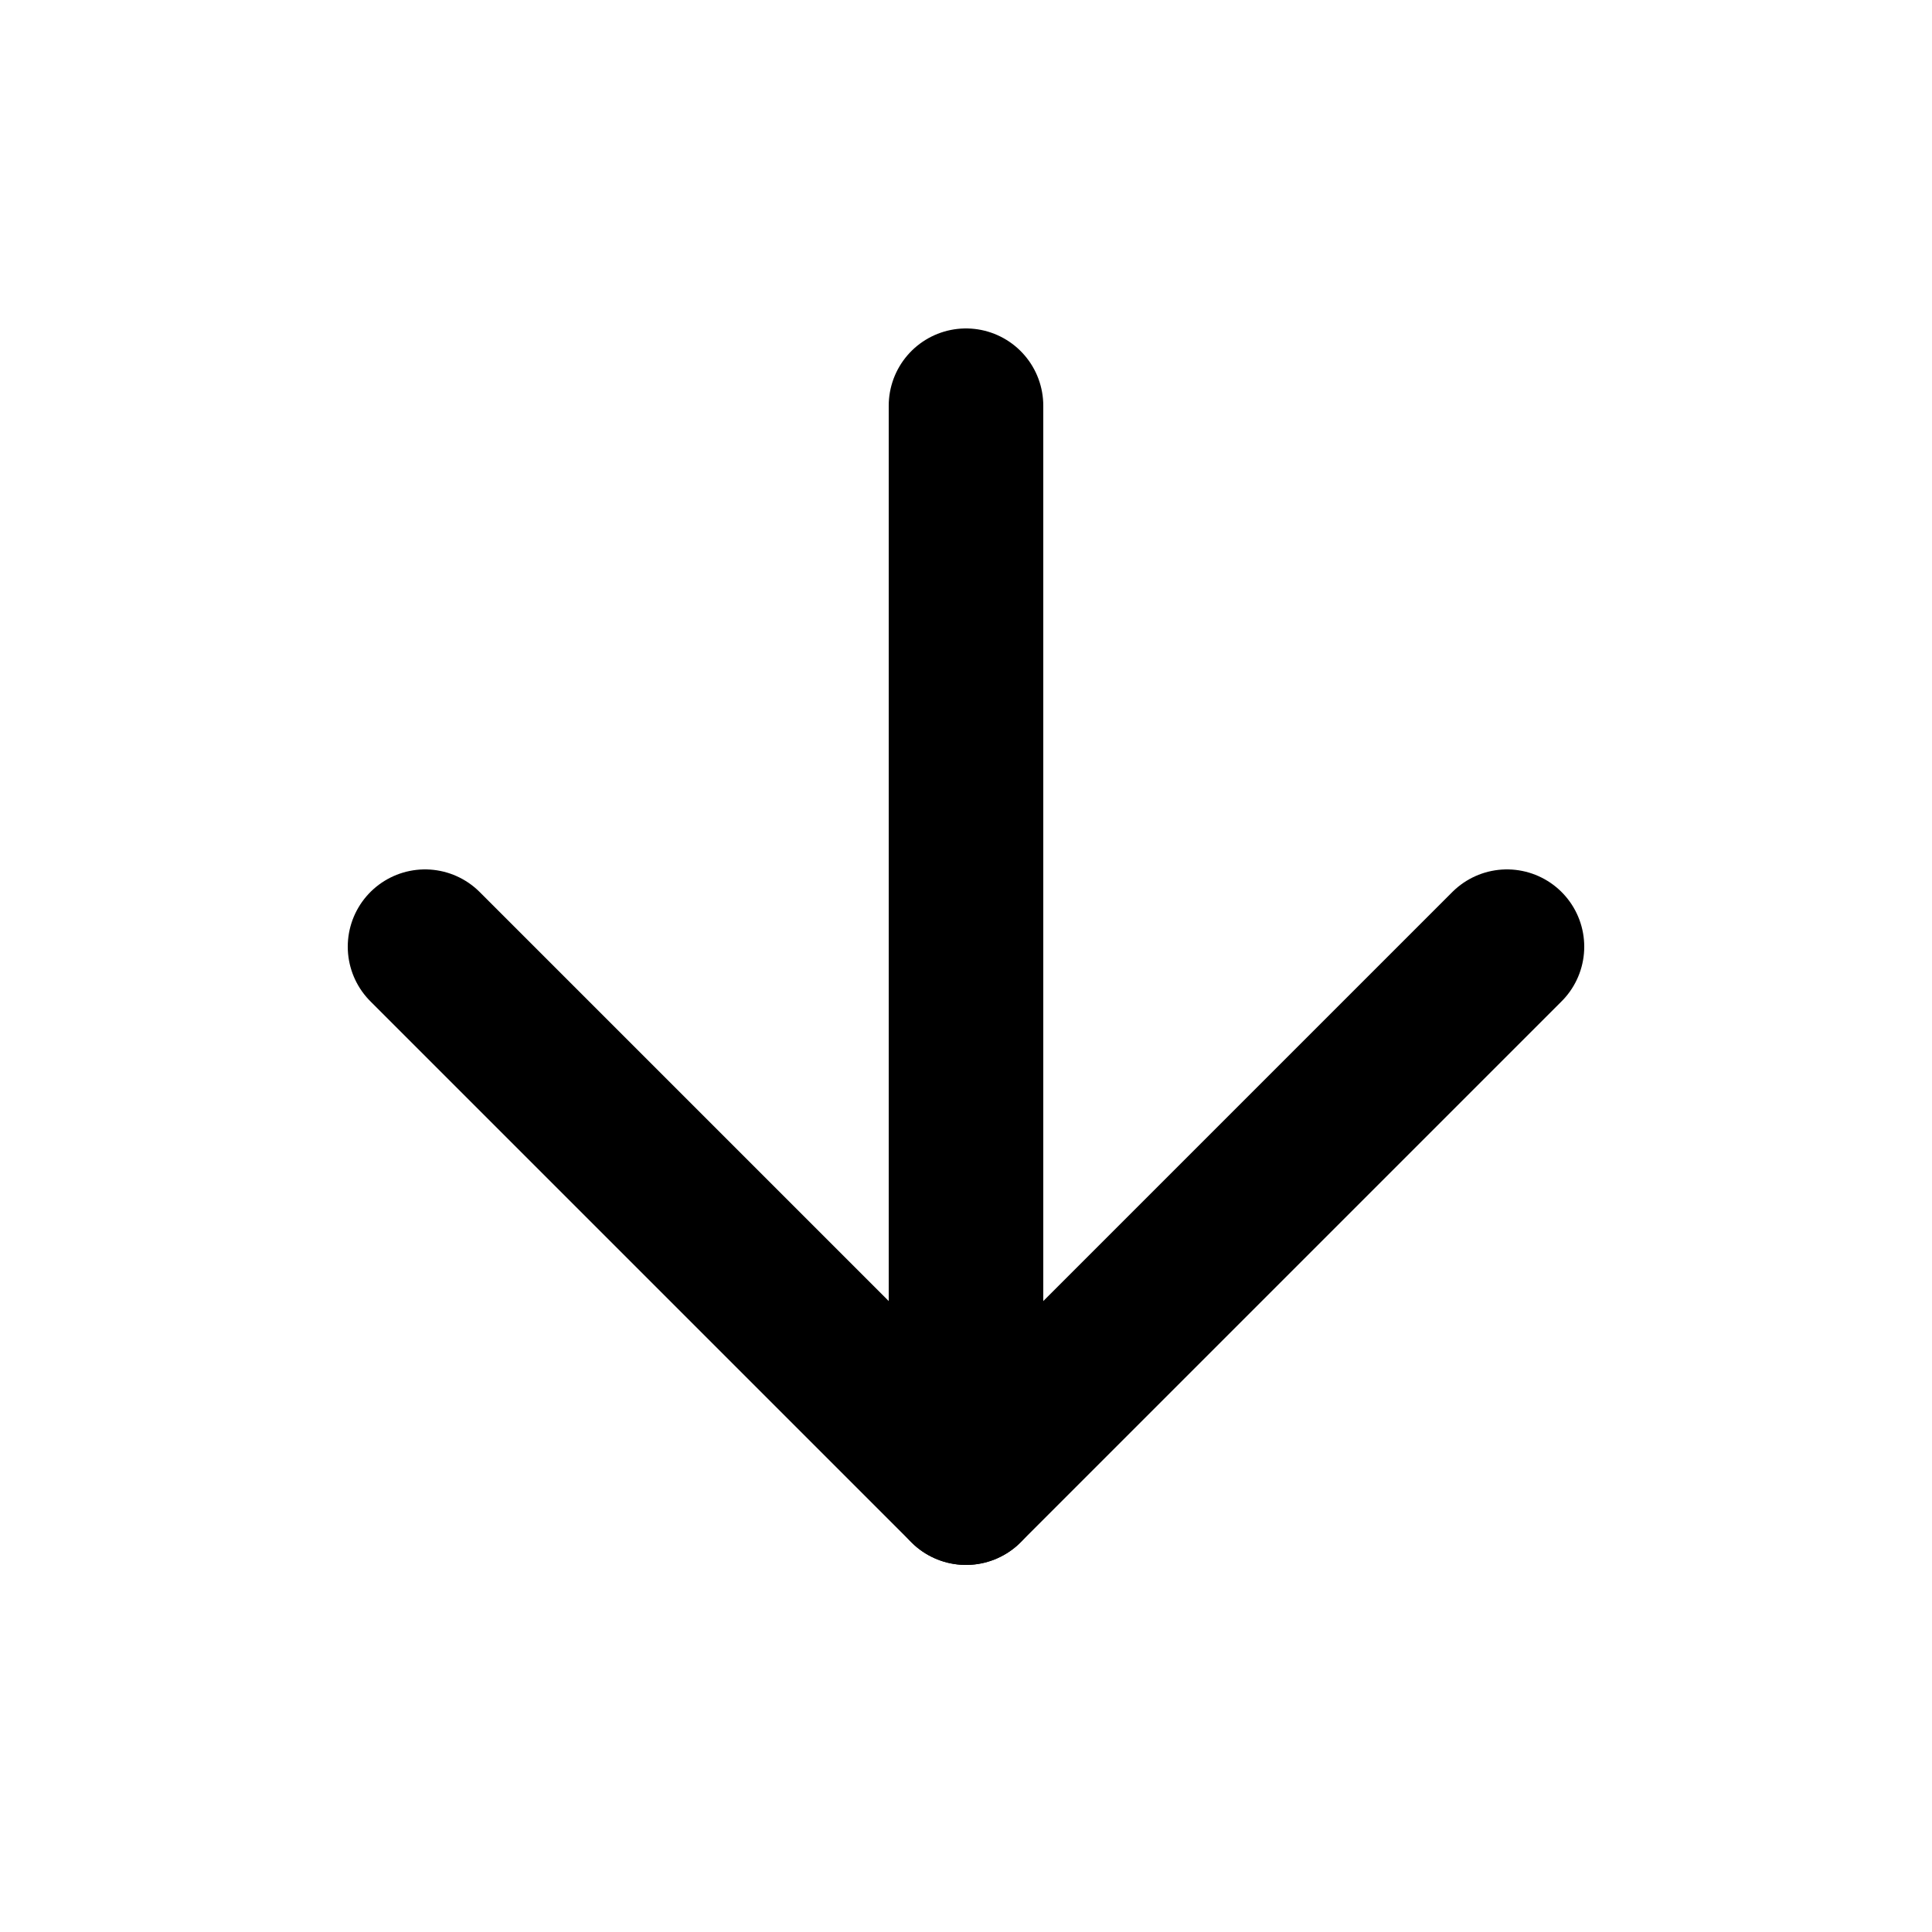
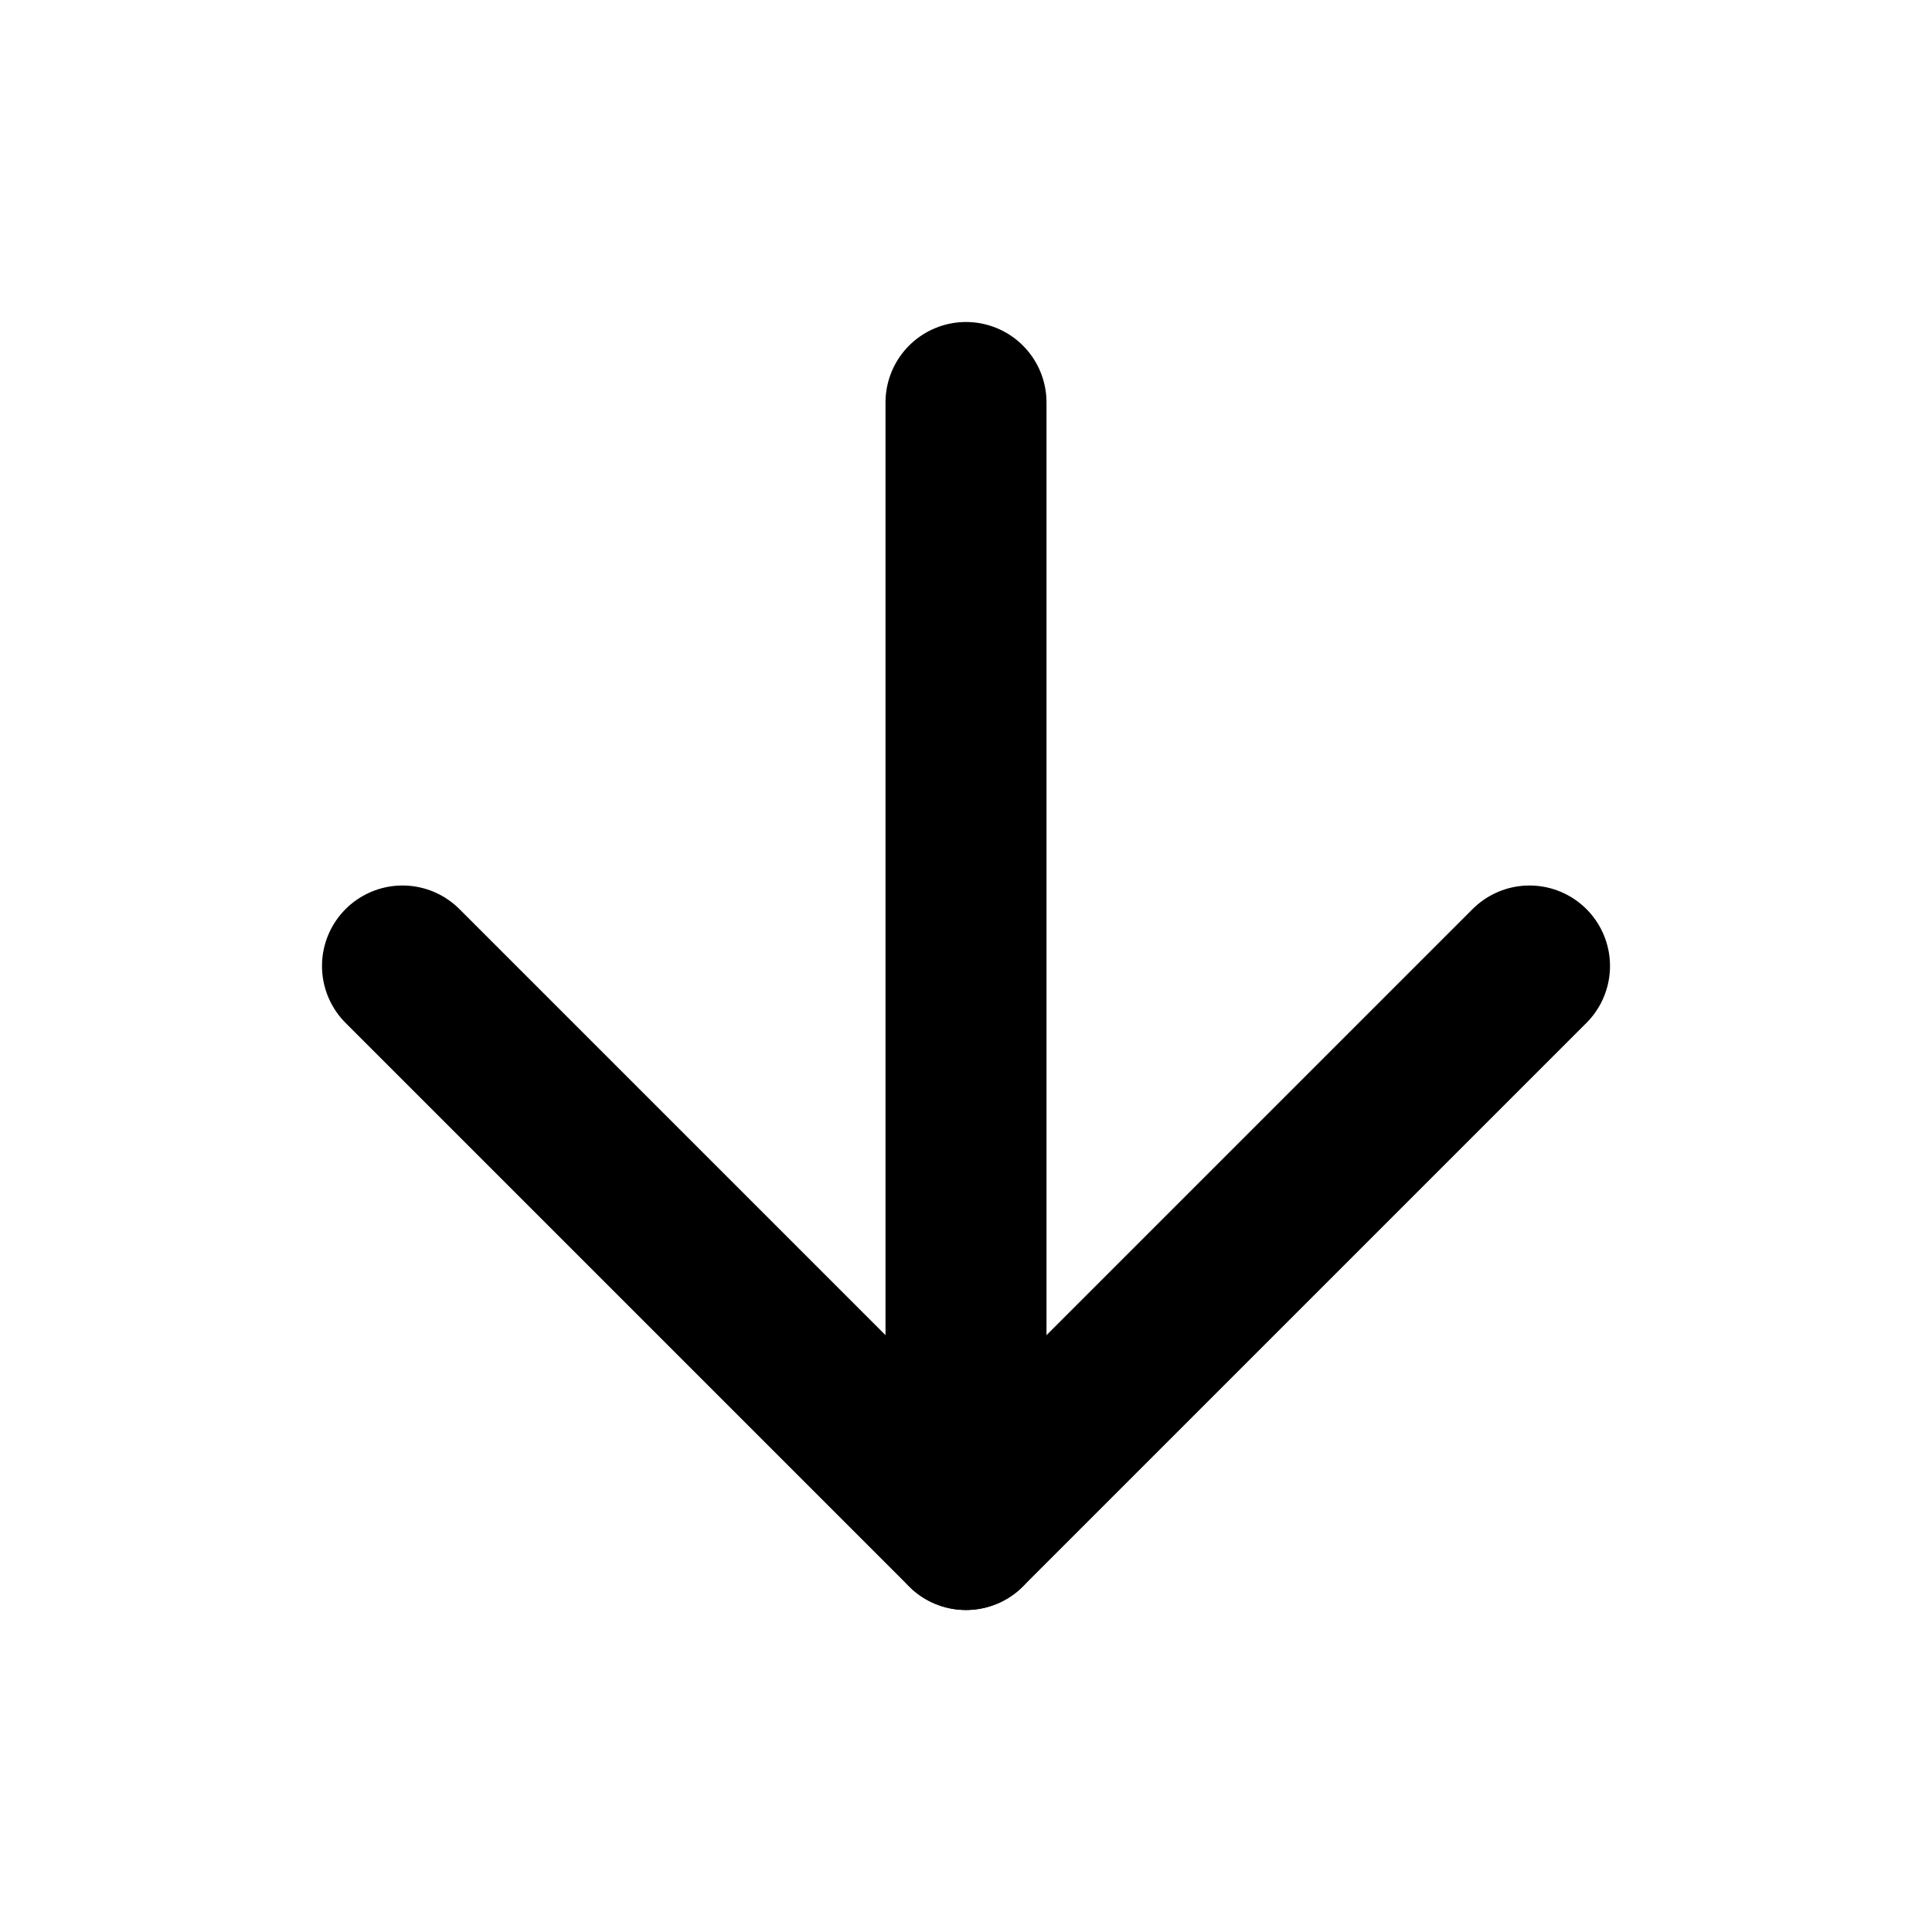
- <svg xmlns="http://www.w3.org/2000/svg" width="25" height="25" viewBox="0 0 25 25" fill="none">
-   <path d="M12.5 5.25V19.25" stroke="currentColor" stroke-width="2" stroke-linecap="round" stroke-linejoin="round" />
-   <path d="M19.5 12.25L12.5 19.25L5.5 12.25" stroke="currentColor" stroke-width="2" stroke-linecap="round" stroke-linejoin="round" />
+ <svg xmlns="http://www.w3.org/2000/svg" width="24" height="24" viewBox="0 0 24 24" fill="none">
+   <path d="M12 5V19" stroke="currentColor" stroke-width="2" stroke-linecap="round" stroke-linejoin="round" />
+   <path d="M19 12L12 19L5 12" stroke="currentColor" stroke-width="2" stroke-linecap="round" stroke-linejoin="round" />
</svg>
